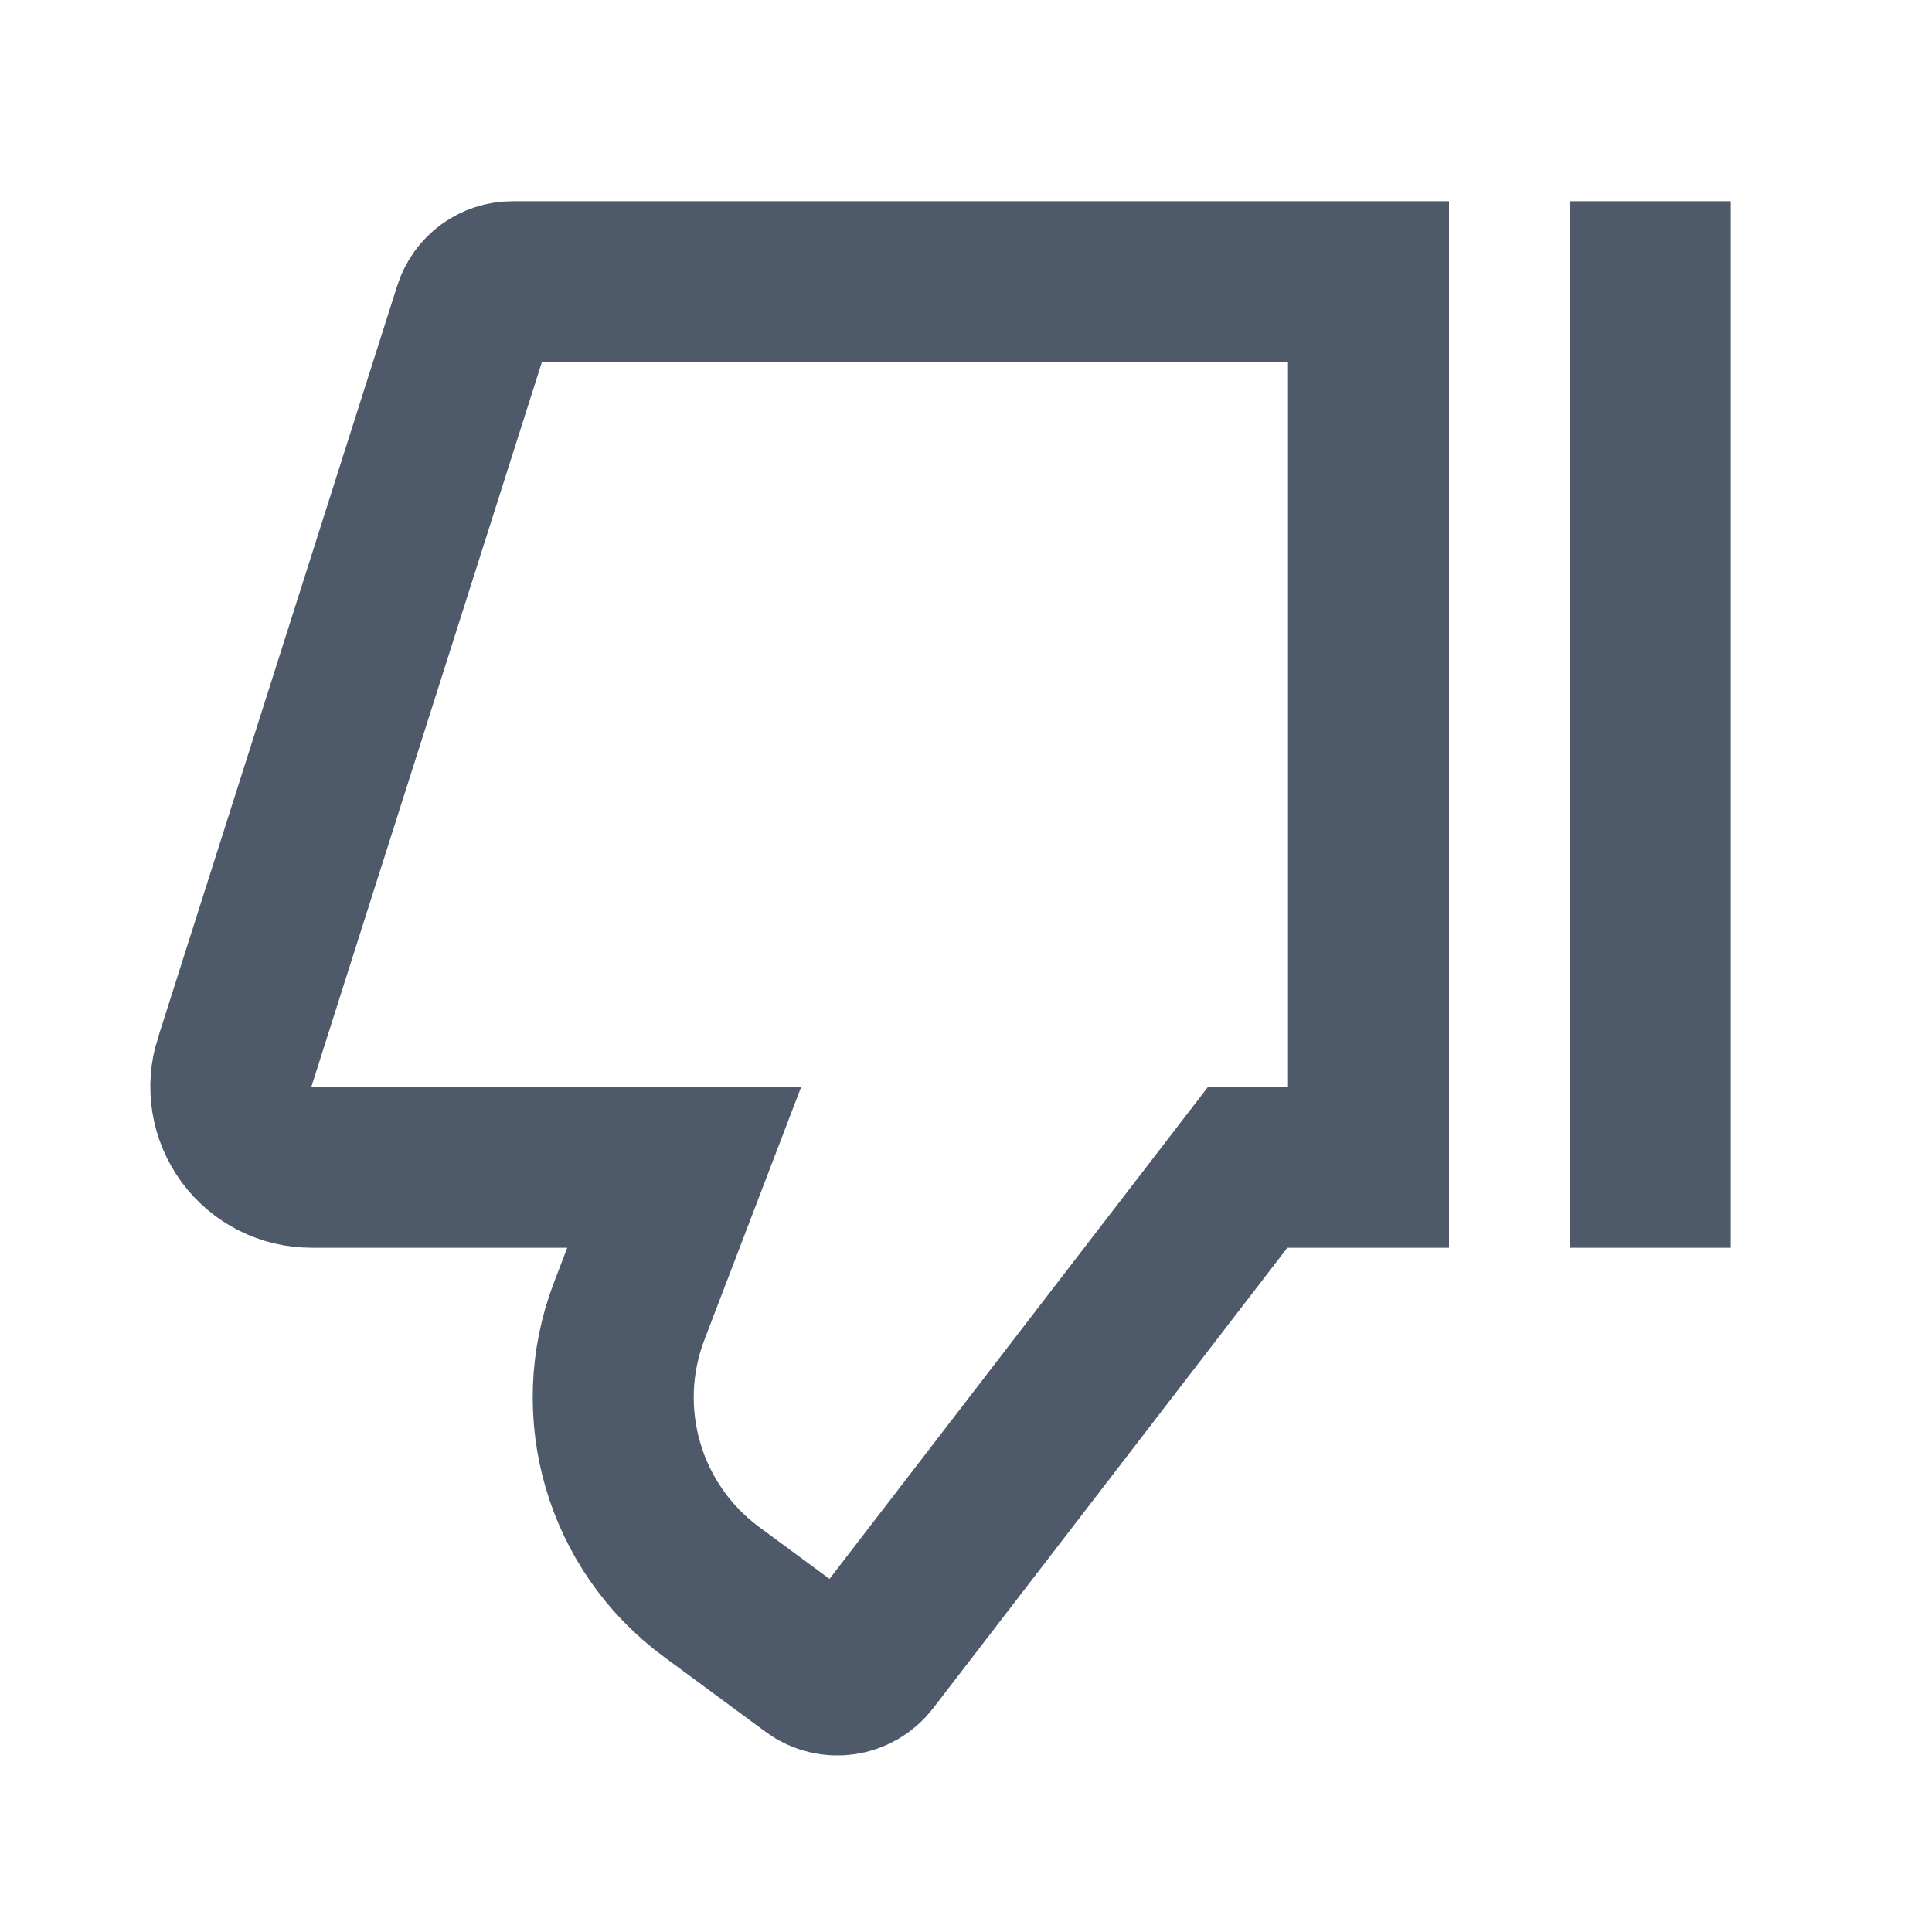
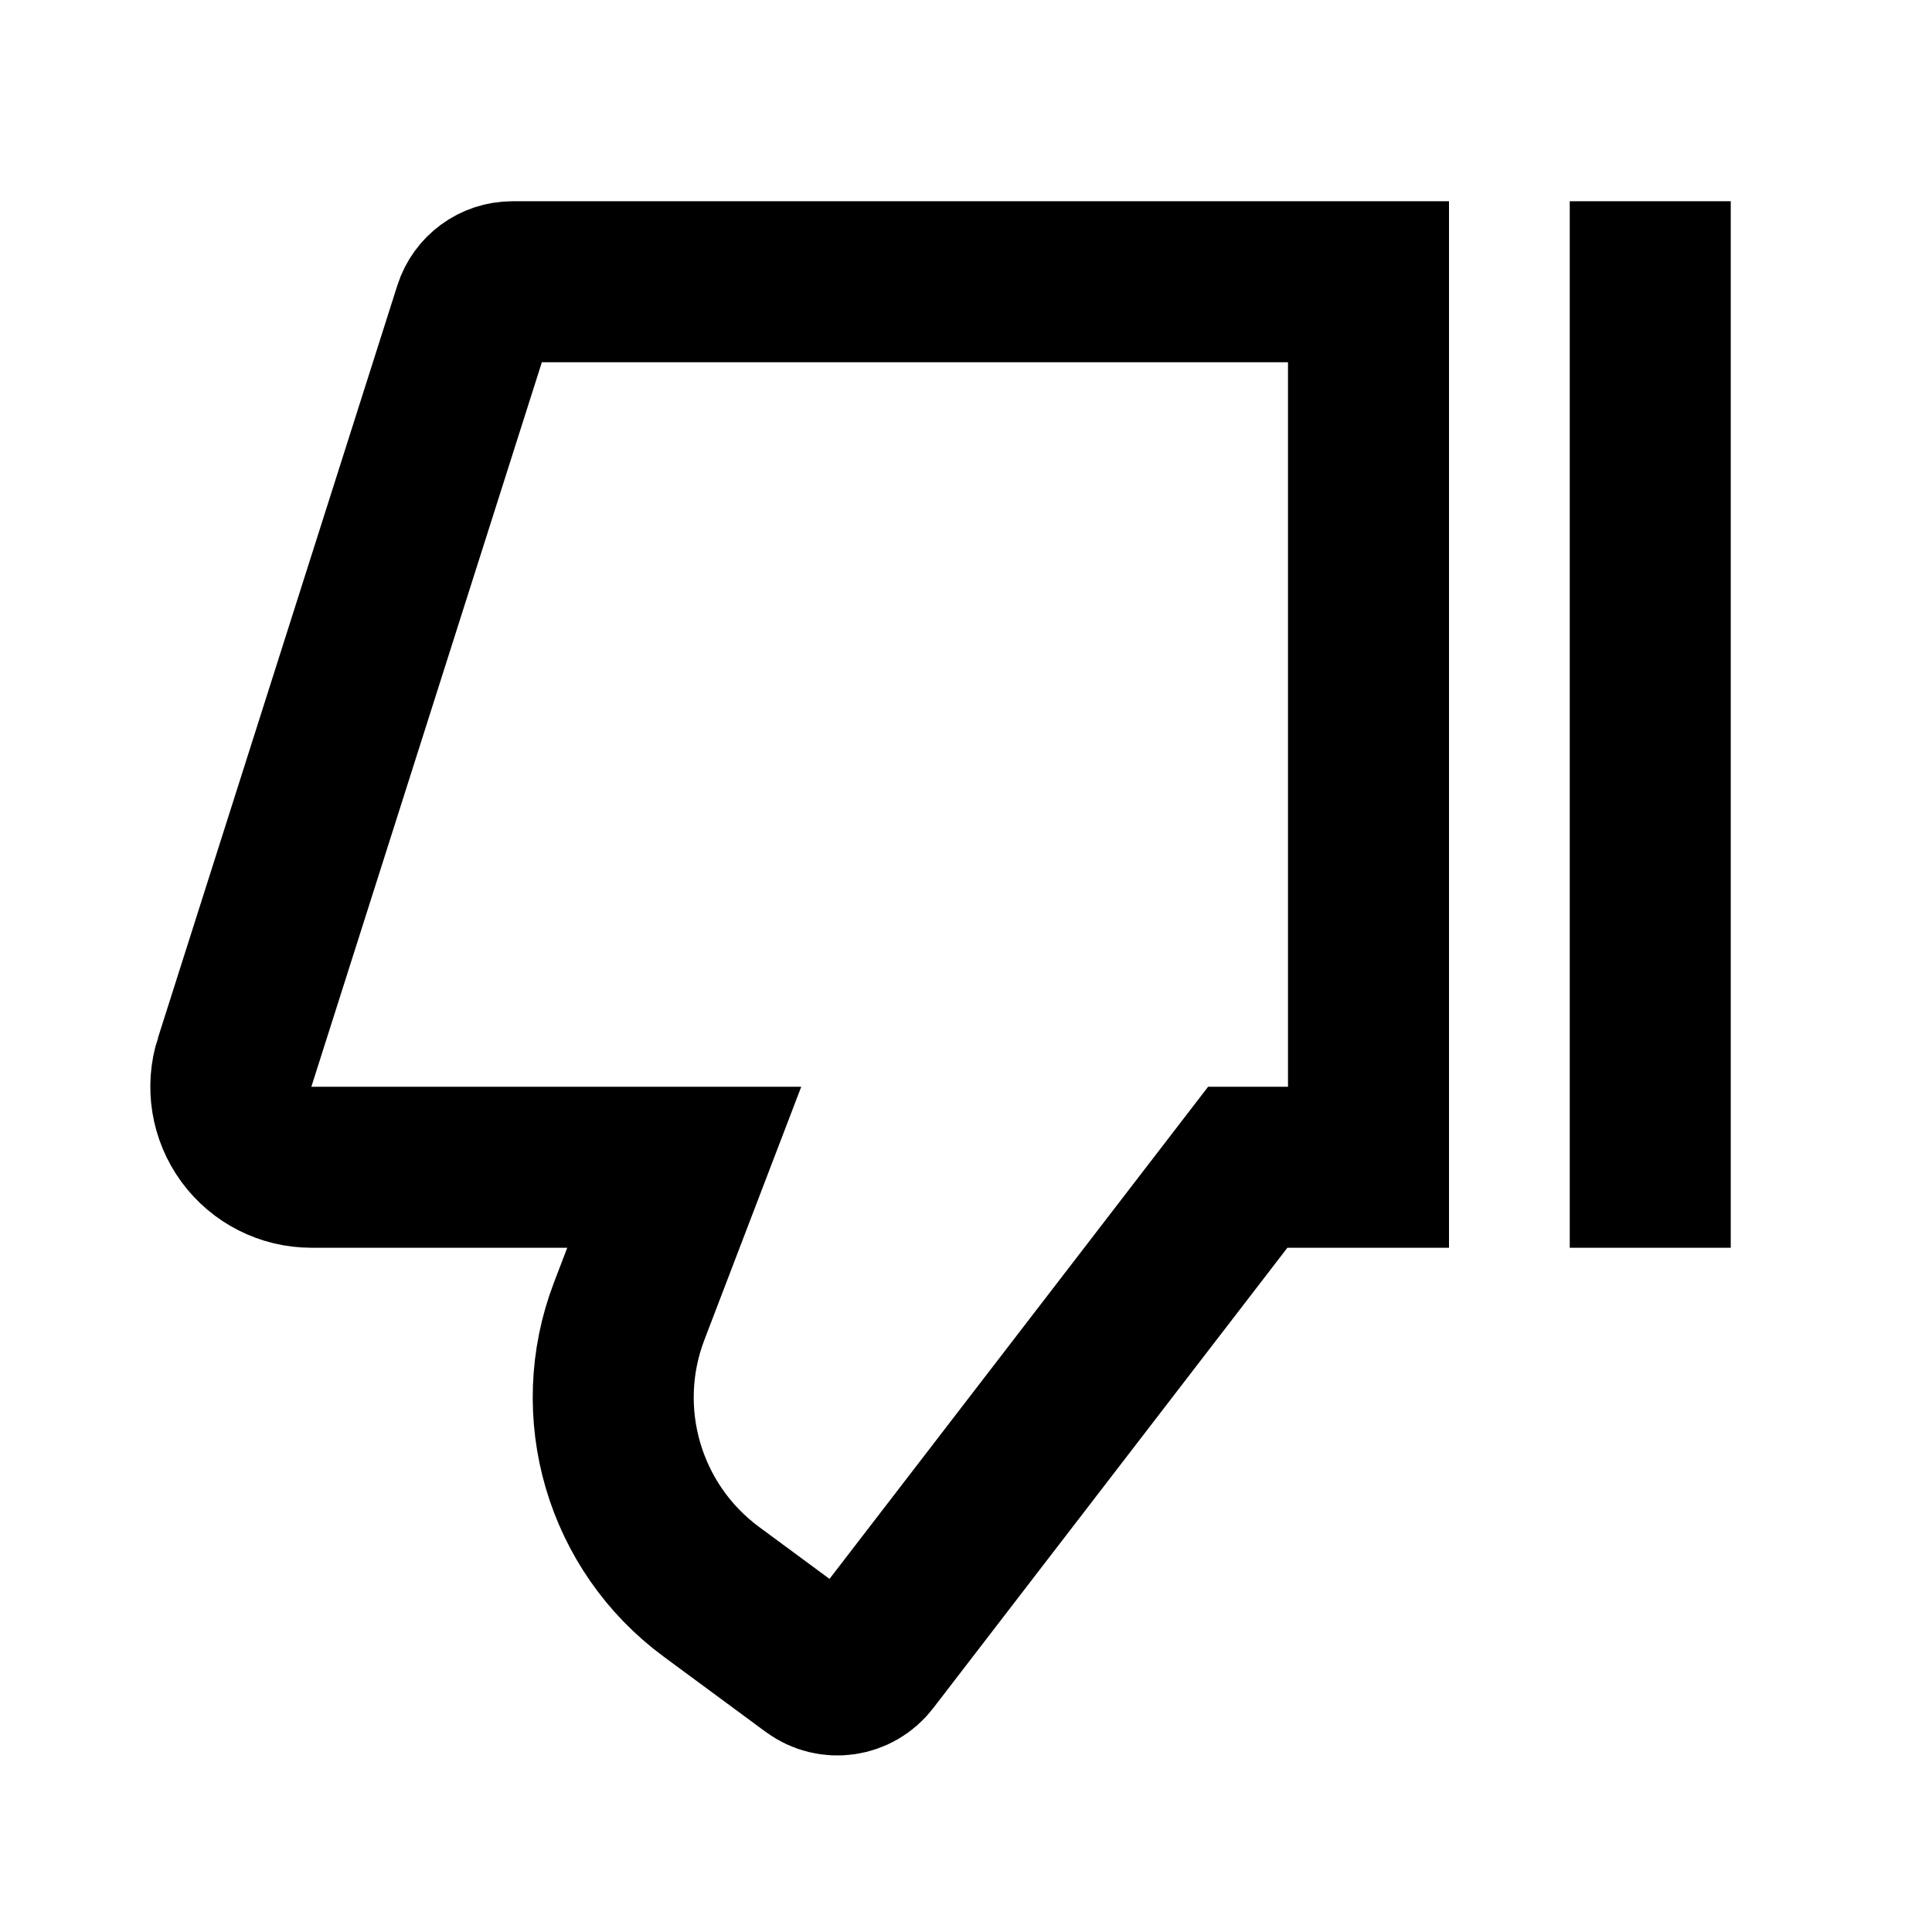
- <svg width="48" height="48" viewBox="0 0 48 48" fill="none">
-   <path d="M41 31V5M5.83 26.393l5.948-18.696A1 1 0 0112.731 7H34v22h-3l-9.403 12.223a1 1 0 01-1.386.196l-2.535-1.87a6 6 0 01-2.044-6.974L17 29H7.735a2 2 0 01-1.906-2.607z" stroke="#4E5969" stroke-width="4" />
+ <svg viewBox="0 0 48 48" fill="none" stroke="currentColor" stroke-width="4">&gt;<path d="M41 31V5M5.83 26.393l5.948-18.696A1 1 0 0112.731 7H34v22h-3l-9.403 12.223a1 1 0 01-1.386.196l-2.535-1.87a6 6 0 01-2.044-6.974L17 29H7.735a2 2 0 01-1.906-2.607z" />
</svg>
